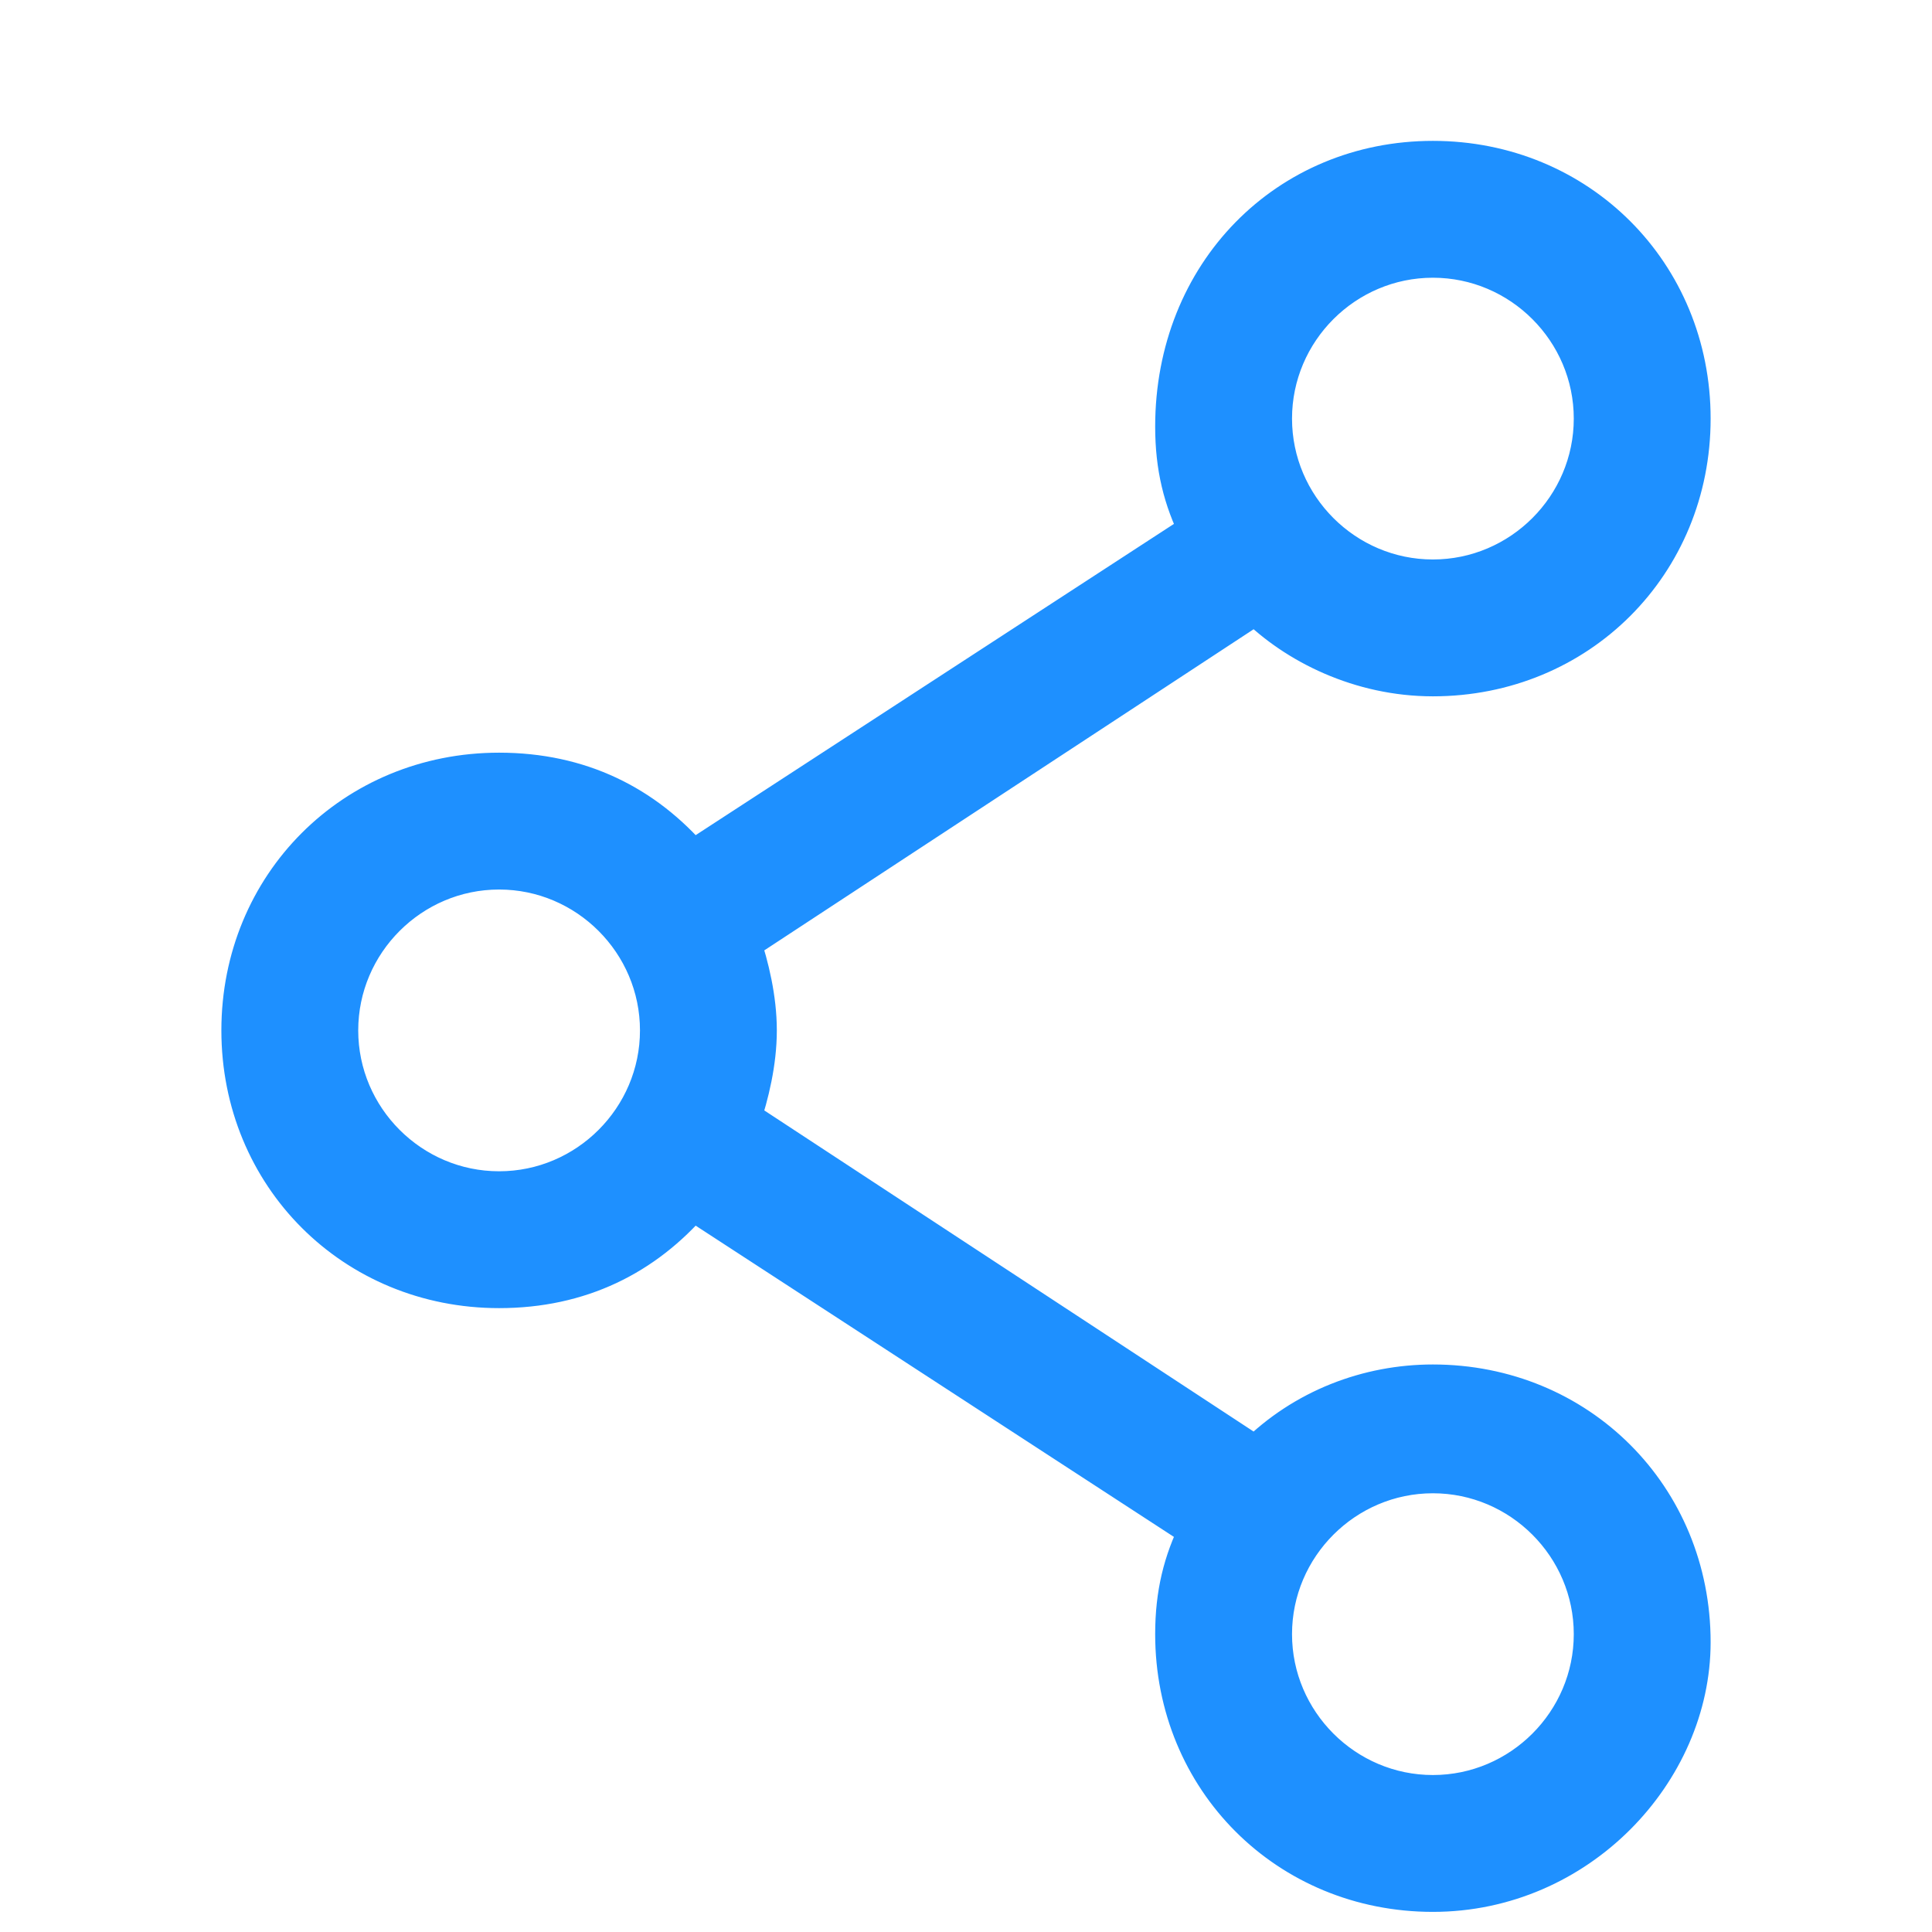
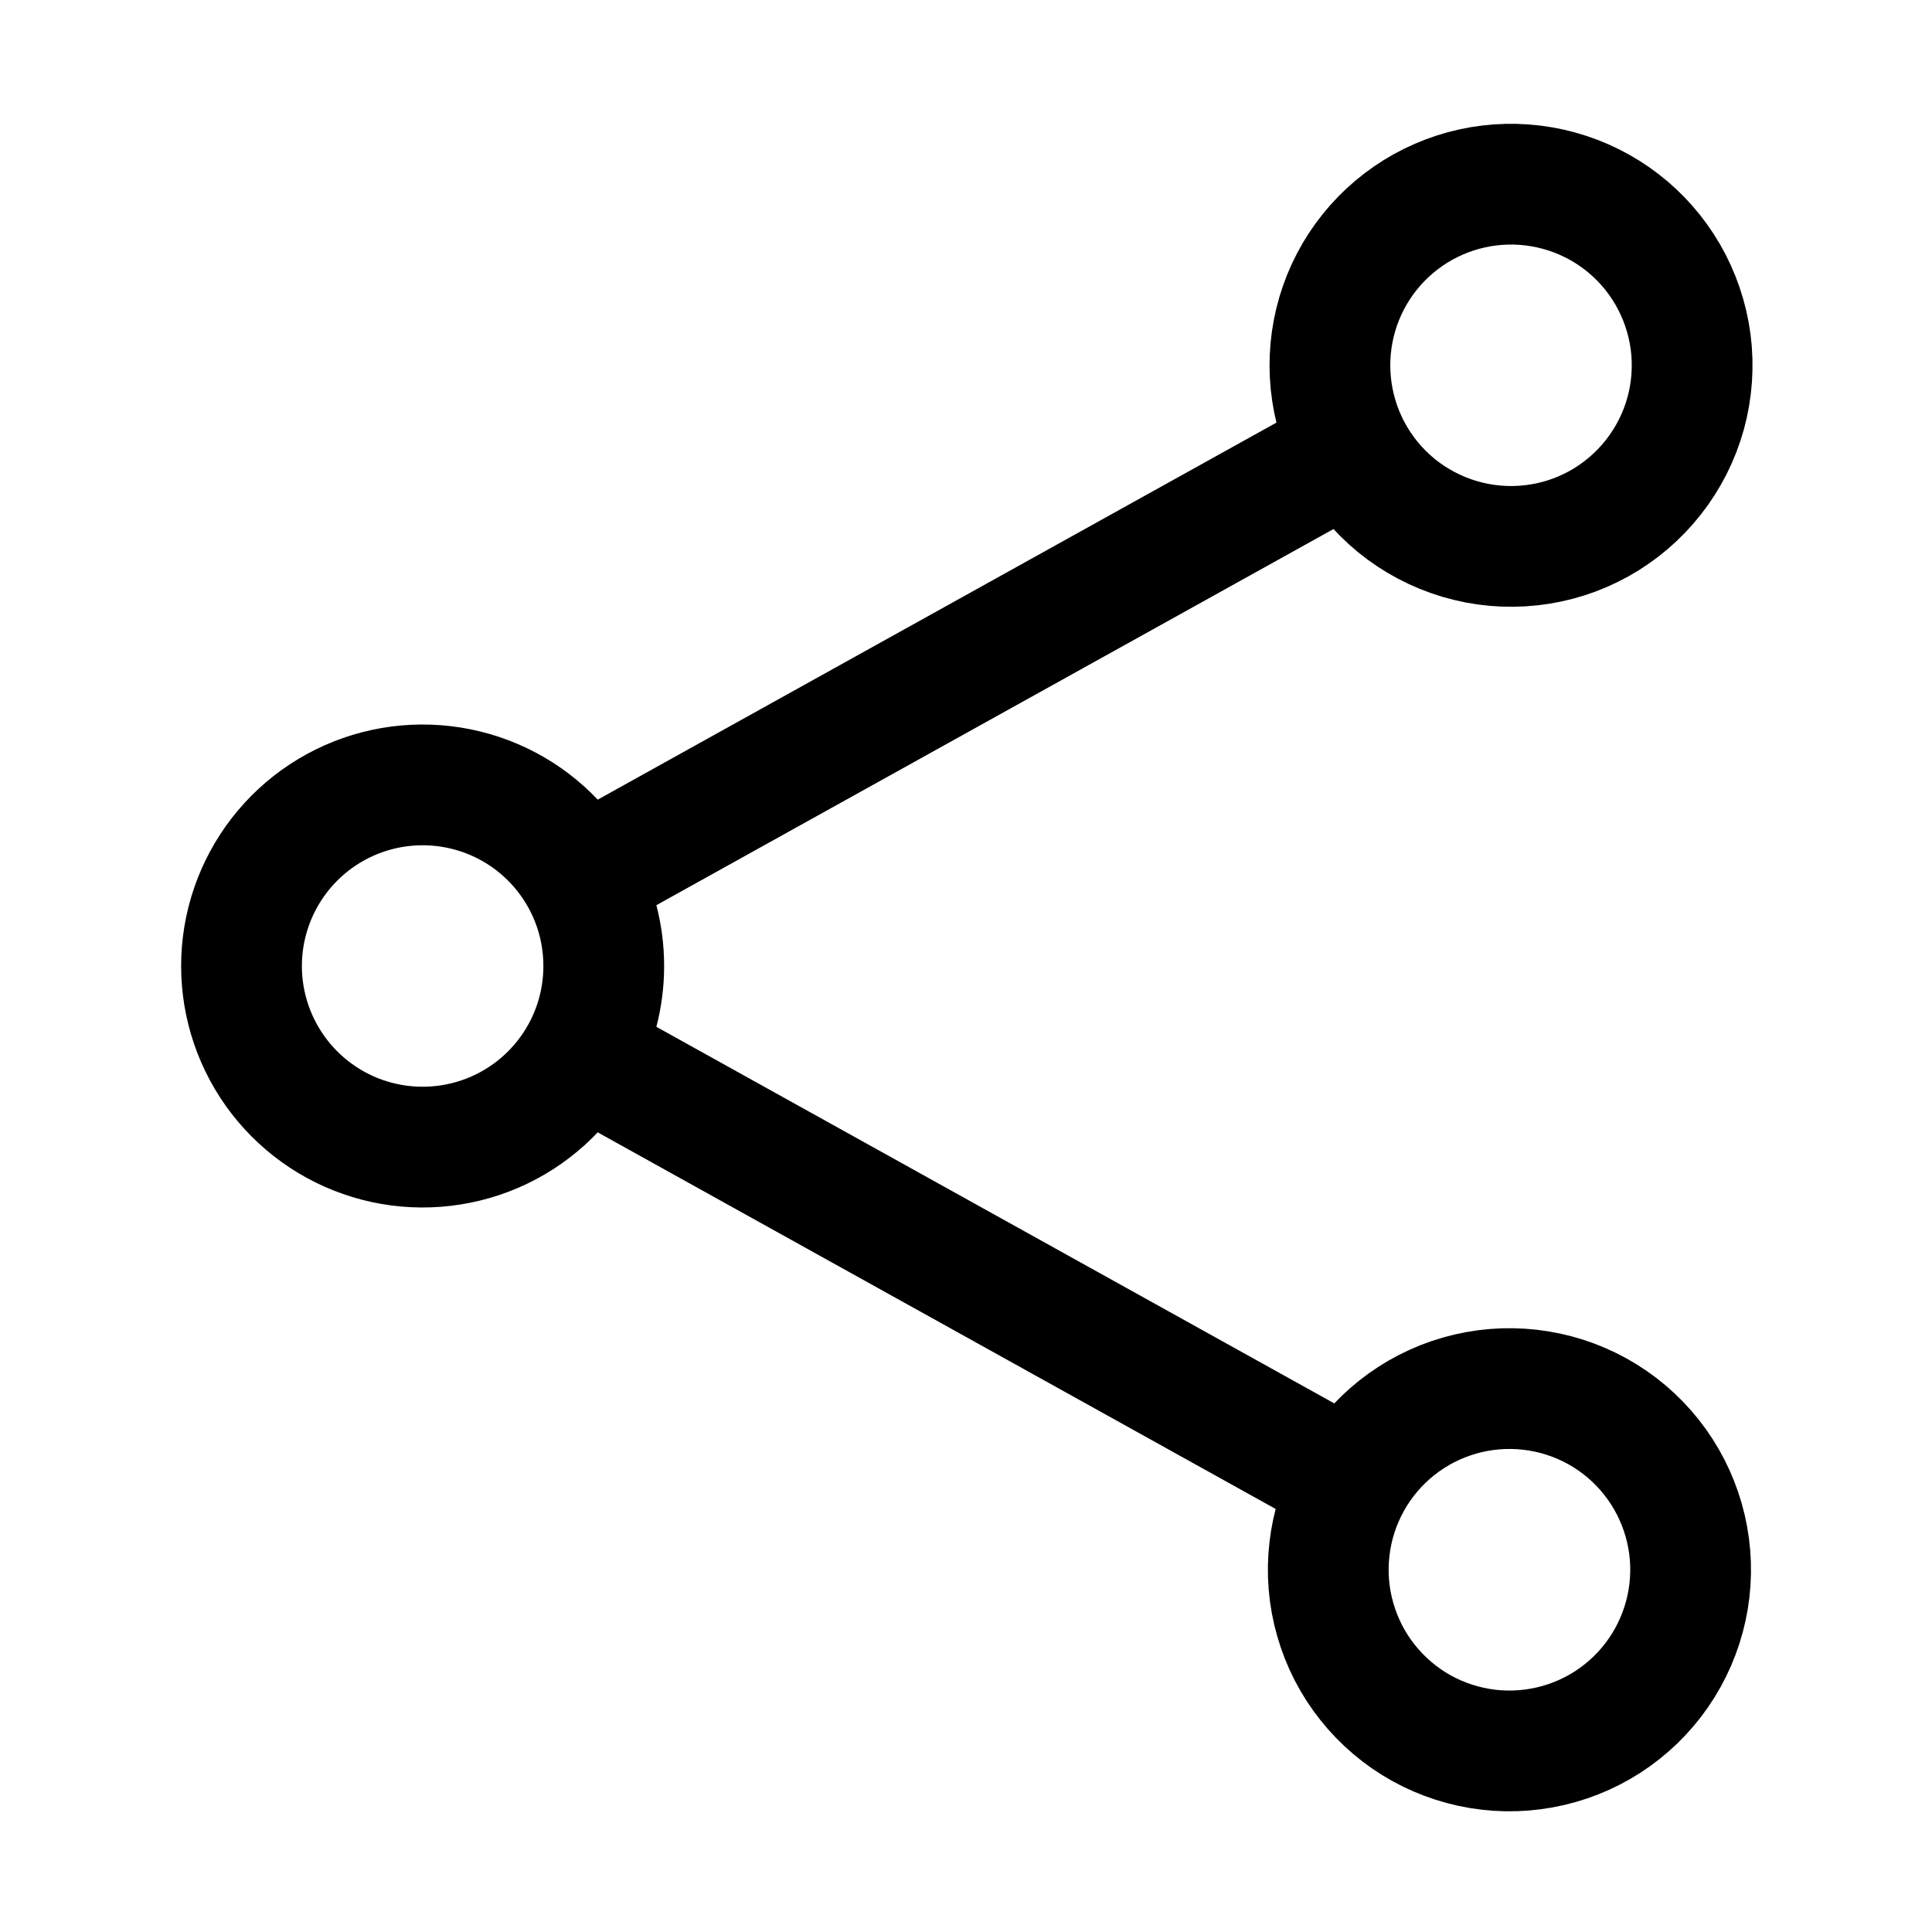
<svg xmlns="http://www.w3.org/2000/svg" width="24" height="24" viewBox="0 0 24 24" fill="none">
-   <path d="M17.8 23.5C16 23.5 14.6 22.1 14.6 20.3C14.6 19.8 14.7 19.4 14.9 19L8.6 14.9C8 15.6 7.2 16 6.2 16C4.4 16 3 14.6 3 12.8C3 11 4.4 9.6 6.2 9.6C7.2 9.6 8 10 8.6 10.7L14.9 6.6C14.7 6.2 14.6 5.8 14.6 5.3C14.6 3.4 16 2 17.8 2C19.6 2 21 3.4 21 5.2C21 7 19.6 8.4 17.8 8.4C16.9 8.4 16.1 8 15.6 7.5L9.2 11.7C9.3 12 9.4 12.4 9.4 12.8C9.4 13.2 9.3 13.6 9.2 13.9L15.6 18.1C16.2 17.5 17 17.2 17.8 17.2C19.6 17.2 21 18.6 21 20.4C21 22 19.6 23.5 17.8 23.5ZM17.8 22.3C18.9 22.3 19.8 21.4 19.8 20.3C19.8 19.2 18.9 18.3 17.8 18.3C16.7 18.3 15.8 19.2 15.8 20.3C15.8 21.4 16.7 22.3 17.8 22.3ZM6.2 14.8C7.3 14.8 8.2 13.9 8.2 12.8C8.2 11.7 7.3 10.8 6.2 10.8C5.1 10.8 4.2 11.7 4.2 12.8C4.2 13.9 5.1 14.8 6.2 14.8ZM17.8 7.2C18.9 7.2 19.8 6.3 19.8 5.2C19.8 4.1 18.9 3.2 17.8 3.2C16.7 3.2 15.8 4.1 15.8 5.2C15.8 6.3 16.7 7.2 17.8 7.2Z" fill="#1E90FF" stroke="#1E90FF" stroke-width="0.5" />
+   <path d="M7.217 10.907C6.975 10.471 6.595 10.128 6.137 9.932C5.679 9.736 5.168 9.697 4.686 9.822C4.203 9.947 3.776 10.229 3.471 10.623C3.166 11.017 3 11.502 3 12C3 12.498 3.166 12.983 3.471 13.377C3.776 13.771 4.203 14.053 4.686 14.178C5.168 14.303 5.679 14.264 6.137 14.068C6.595 13.872 6.975 13.529 7.217 13.093M7.217 10.907C7.397 11.231 7.5 11.603 7.5 12C7.5 12.397 7.397 12.77 7.217 13.093M7.217 10.907L16.783 5.593M7.217 13.093L16.783 18.407M16.783 18.407C16.64 18.665 16.548 18.95 16.515 19.243C16.481 19.537 16.505 19.834 16.587 20.118C16.668 20.403 16.804 20.668 16.988 20.899C17.172 21.131 17.399 21.324 17.658 21.468C17.916 21.611 18.2 21.702 18.494 21.736C18.787 21.77 19.085 21.745 19.369 21.664C19.653 21.583 19.919 21.447 20.15 21.263C20.382 21.079 20.575 20.851 20.718 20.593C21.008 20.071 21.079 19.456 20.915 18.882C20.751 18.308 20.366 17.822 19.844 17.532C19.322 17.243 18.706 17.172 18.132 17.336C17.558 17.5 17.073 17.885 16.783 18.407V18.407ZM16.783 5.593C16.923 5.857 17.115 6.091 17.346 6.28C17.578 6.469 17.845 6.61 18.132 6.695C18.419 6.78 18.719 6.807 19.017 6.774C19.314 6.742 19.602 6.65 19.863 6.505C20.125 6.359 20.354 6.164 20.539 5.928C20.724 5.693 20.86 5.424 20.94 5.135C21.019 4.847 21.04 4.546 21.002 4.249C20.963 3.953 20.866 3.667 20.716 3.408C20.42 2.898 19.936 2.525 19.368 2.369C18.8 2.212 18.193 2.285 17.678 2.571C17.163 2.857 16.78 3.334 16.613 3.899C16.446 4.464 16.507 5.072 16.783 5.593V5.593Z" stroke="black" stroke-width="1.5" stroke-linecap="round" stroke-linejoin="round" />
</svg>
